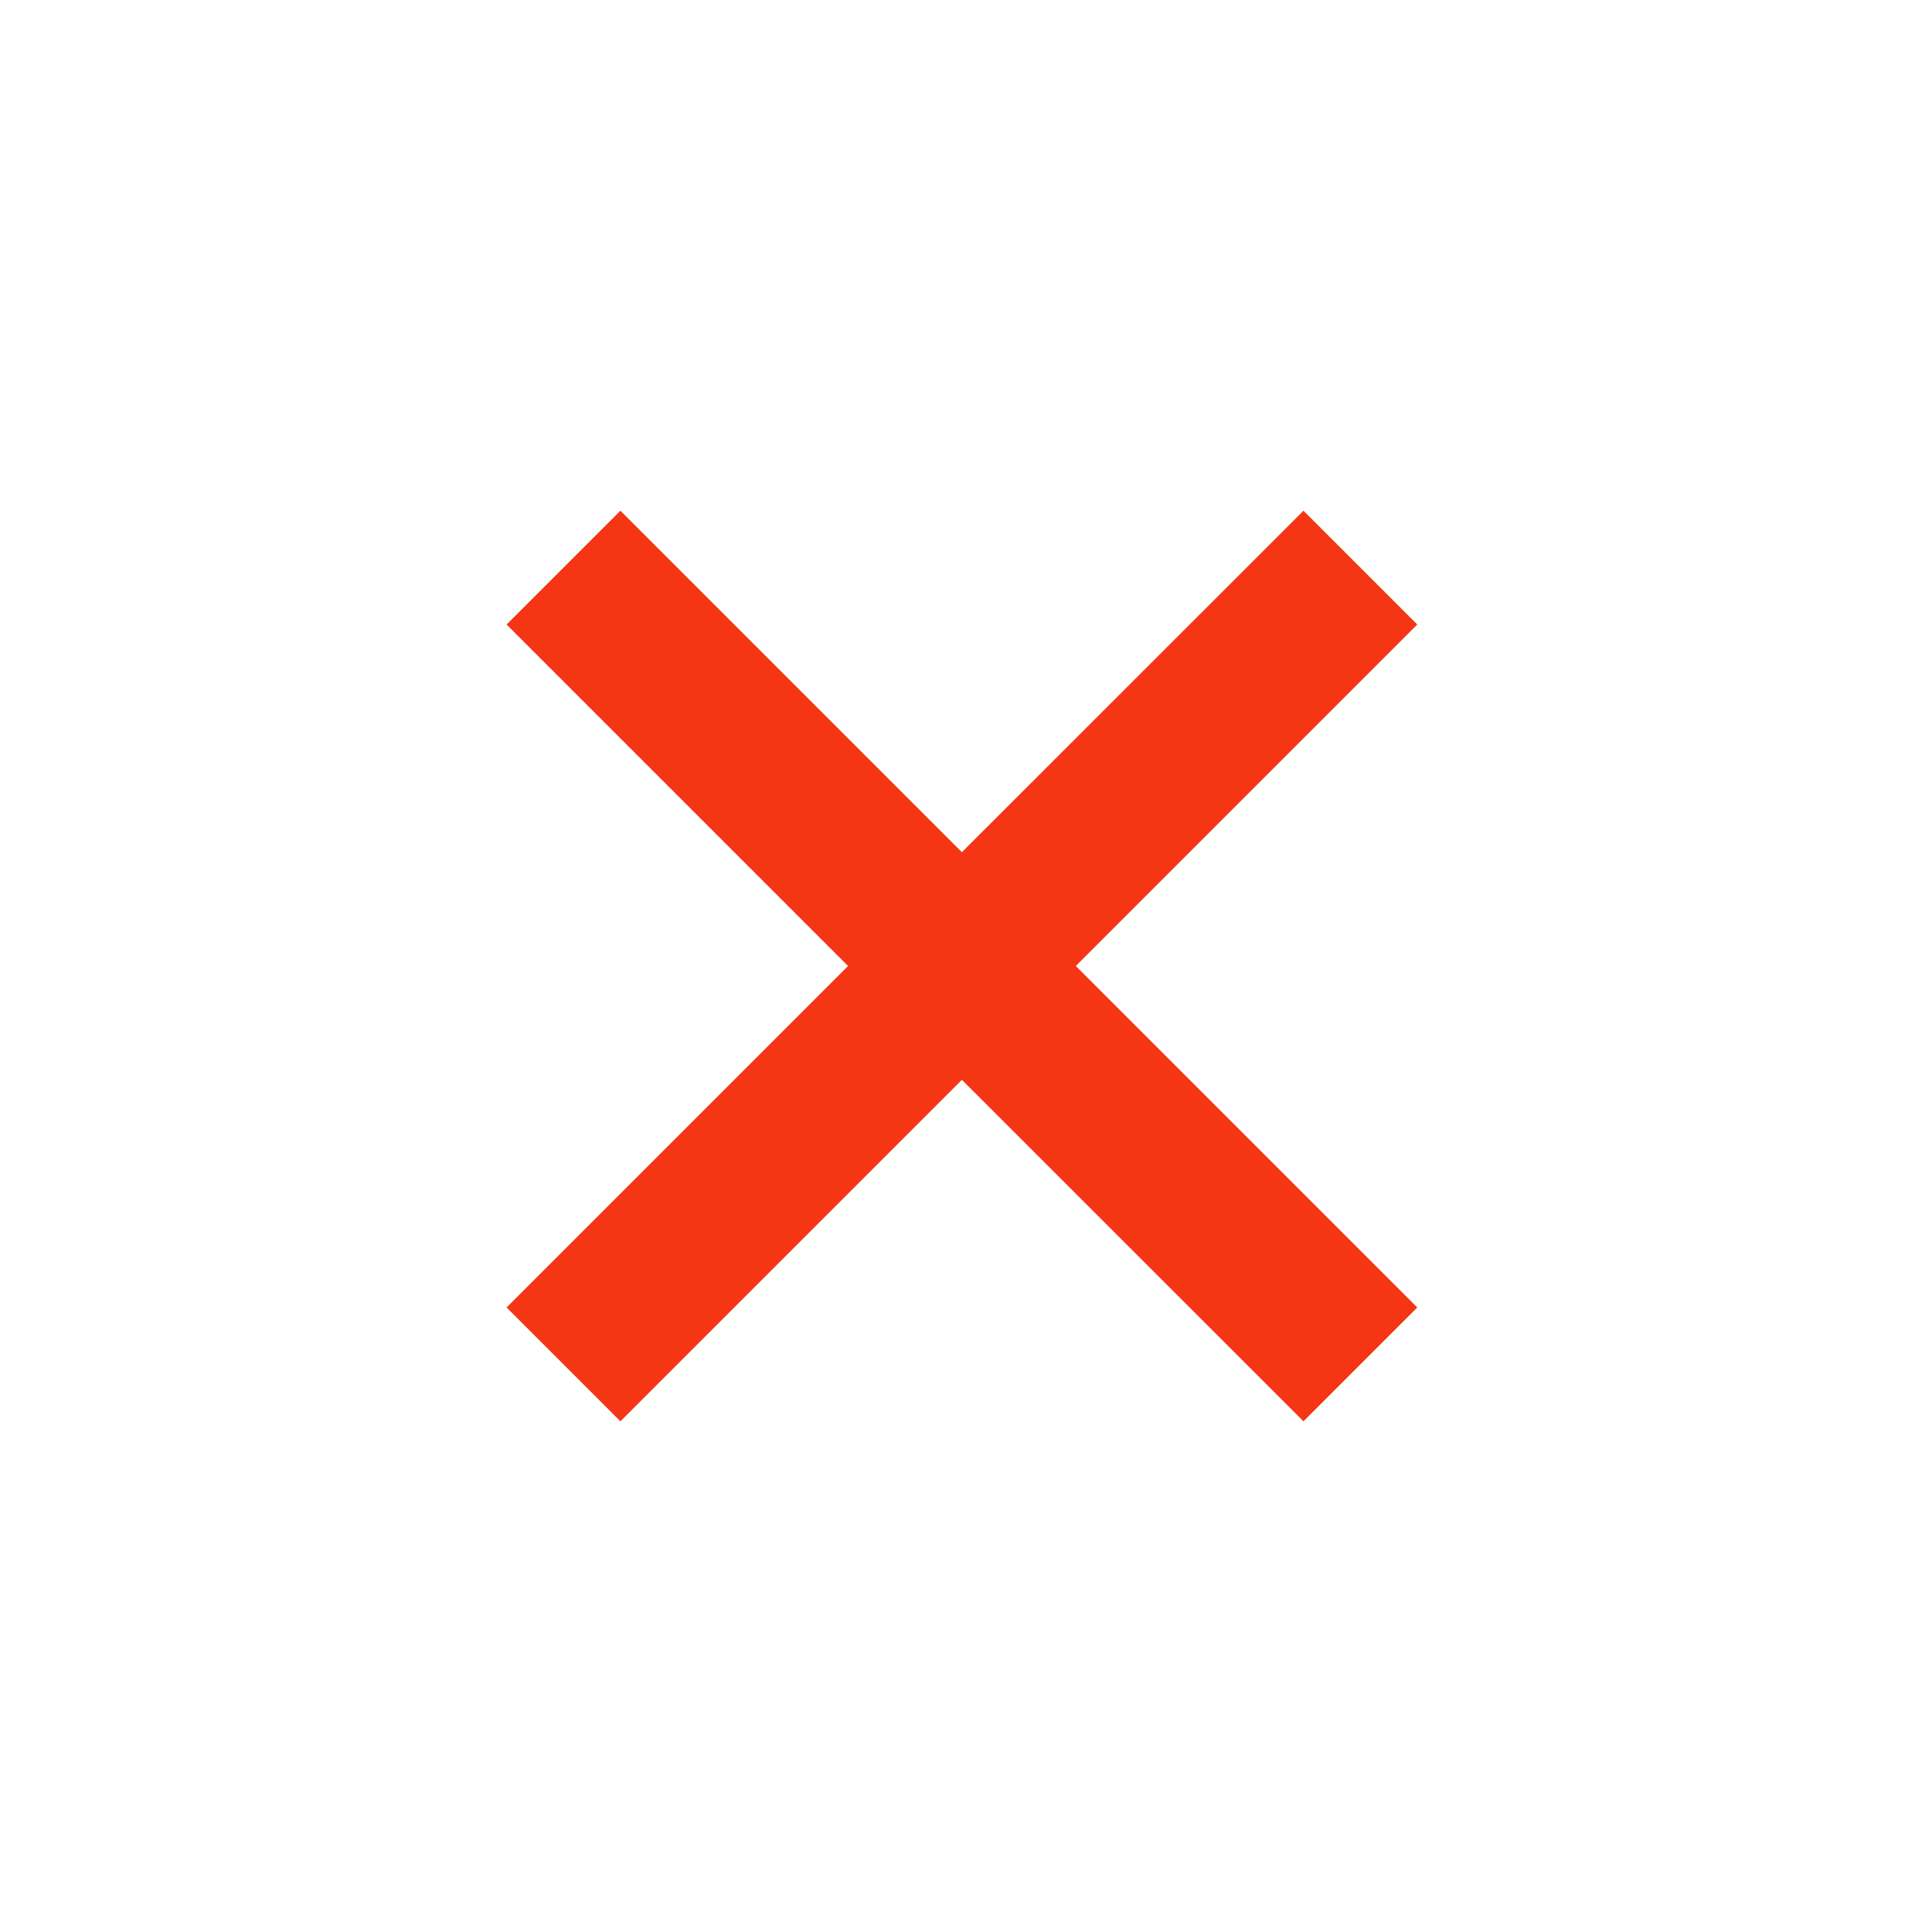
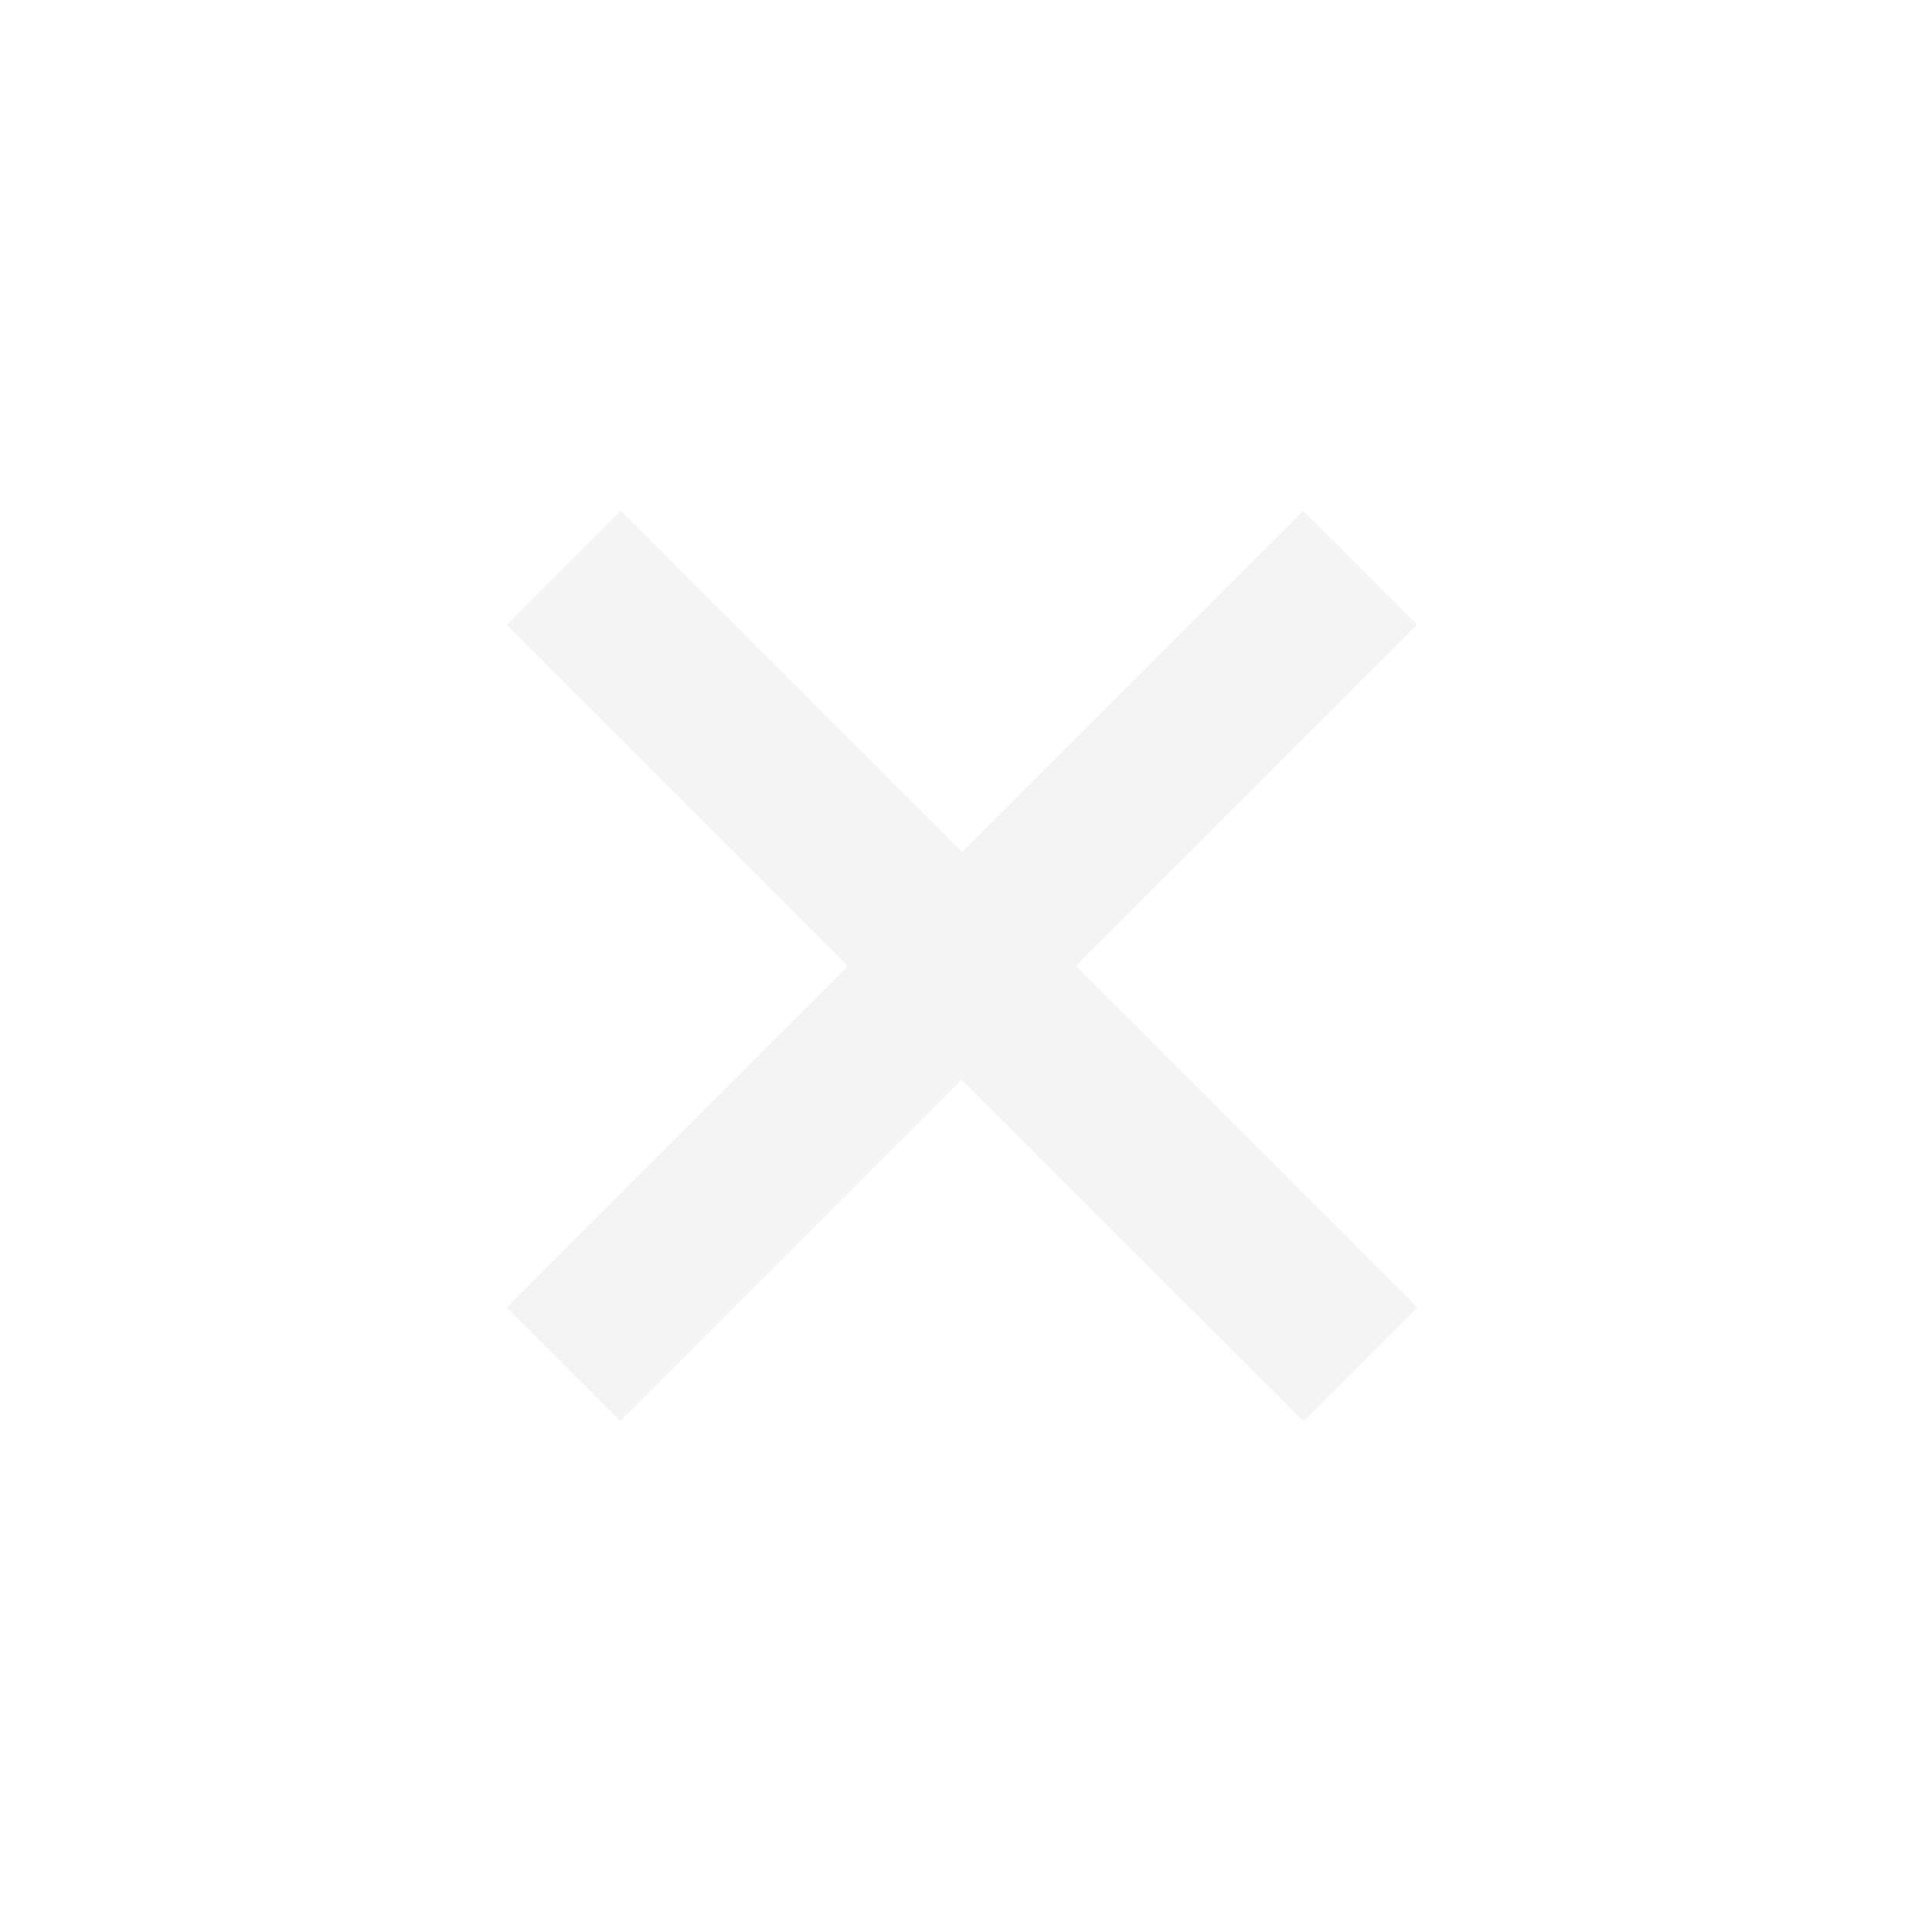
- <svg xmlns="http://www.w3.org/2000/svg" width="48" height="48" viewBox="0 0 24 24" style="fill: #F43614;transform: ;msFilter:;">
+ <svg xmlns="http://www.w3.org/2000/svg" width="48" height="48" viewBox="0 0 24 24" style="fill: #F5f4f4;transform: ;msFilter:;">
  <path d="m16.192 6.344-4.243 4.242-4.242-4.242-1.414 1.414L10.535 12l-4.242 4.242 1.414 1.414 4.242-4.242 4.243 4.242 1.414-1.414L13.364 12l4.242-4.242z" />
</svg>
